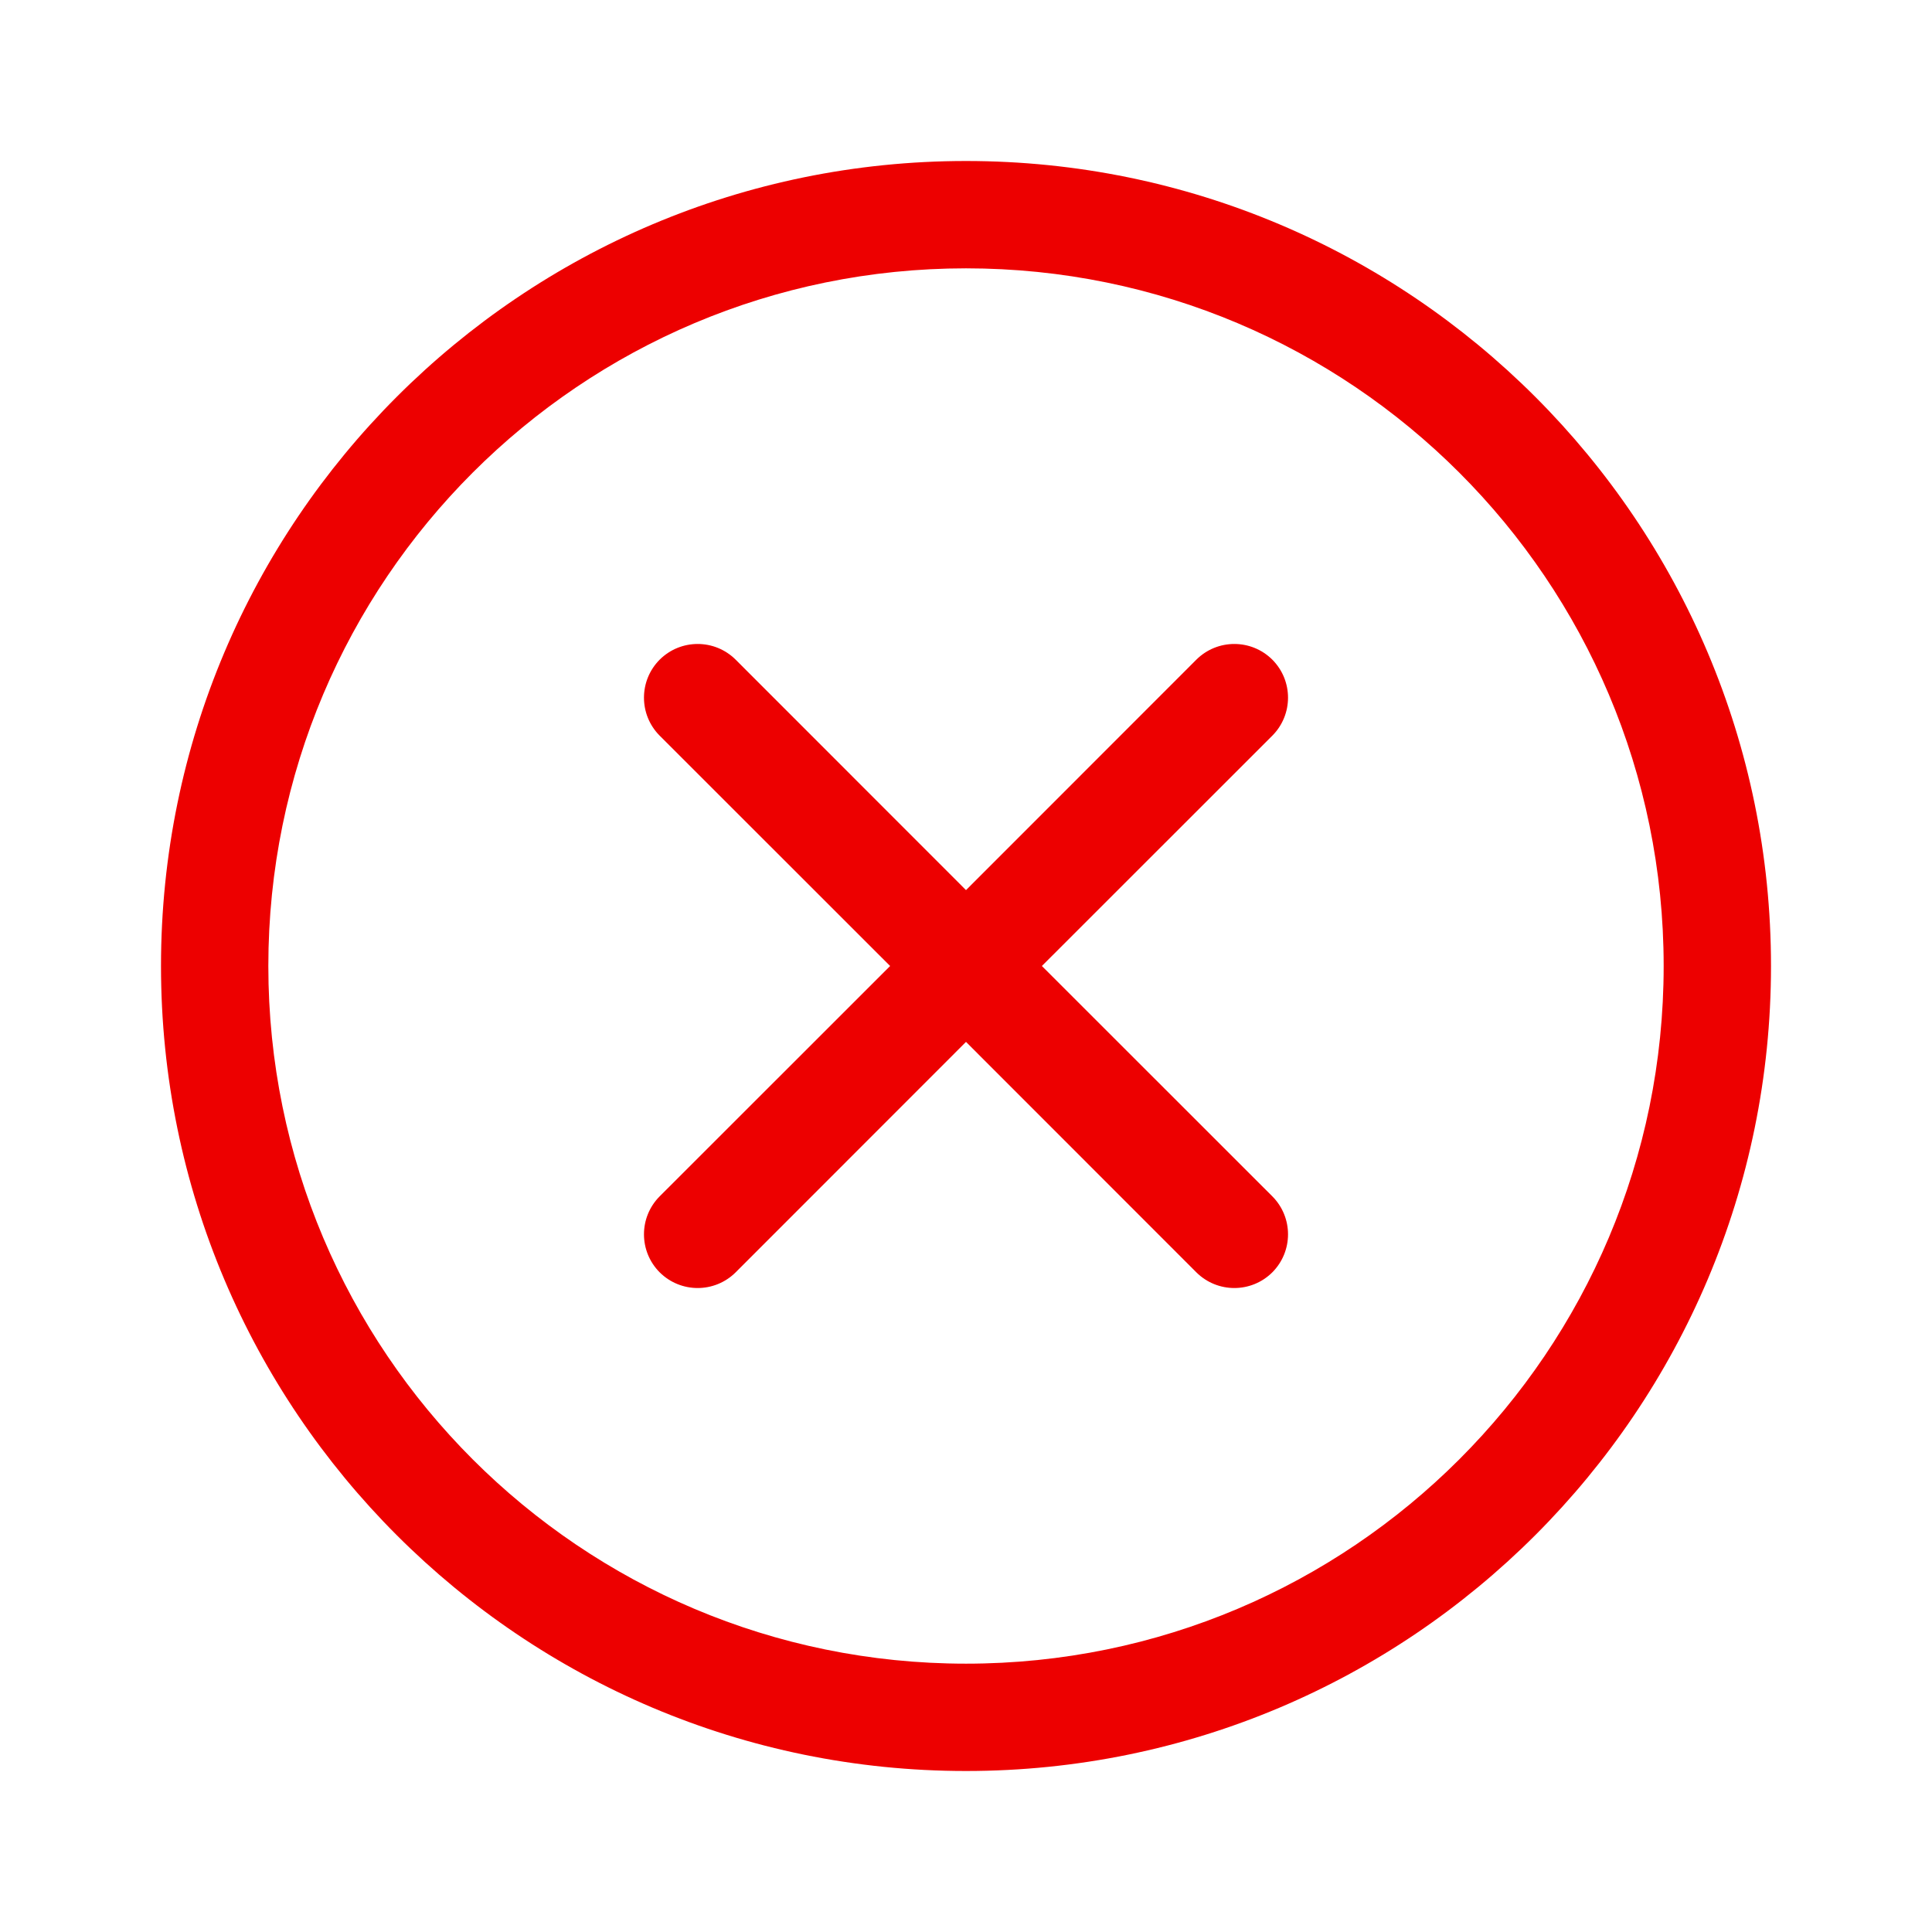
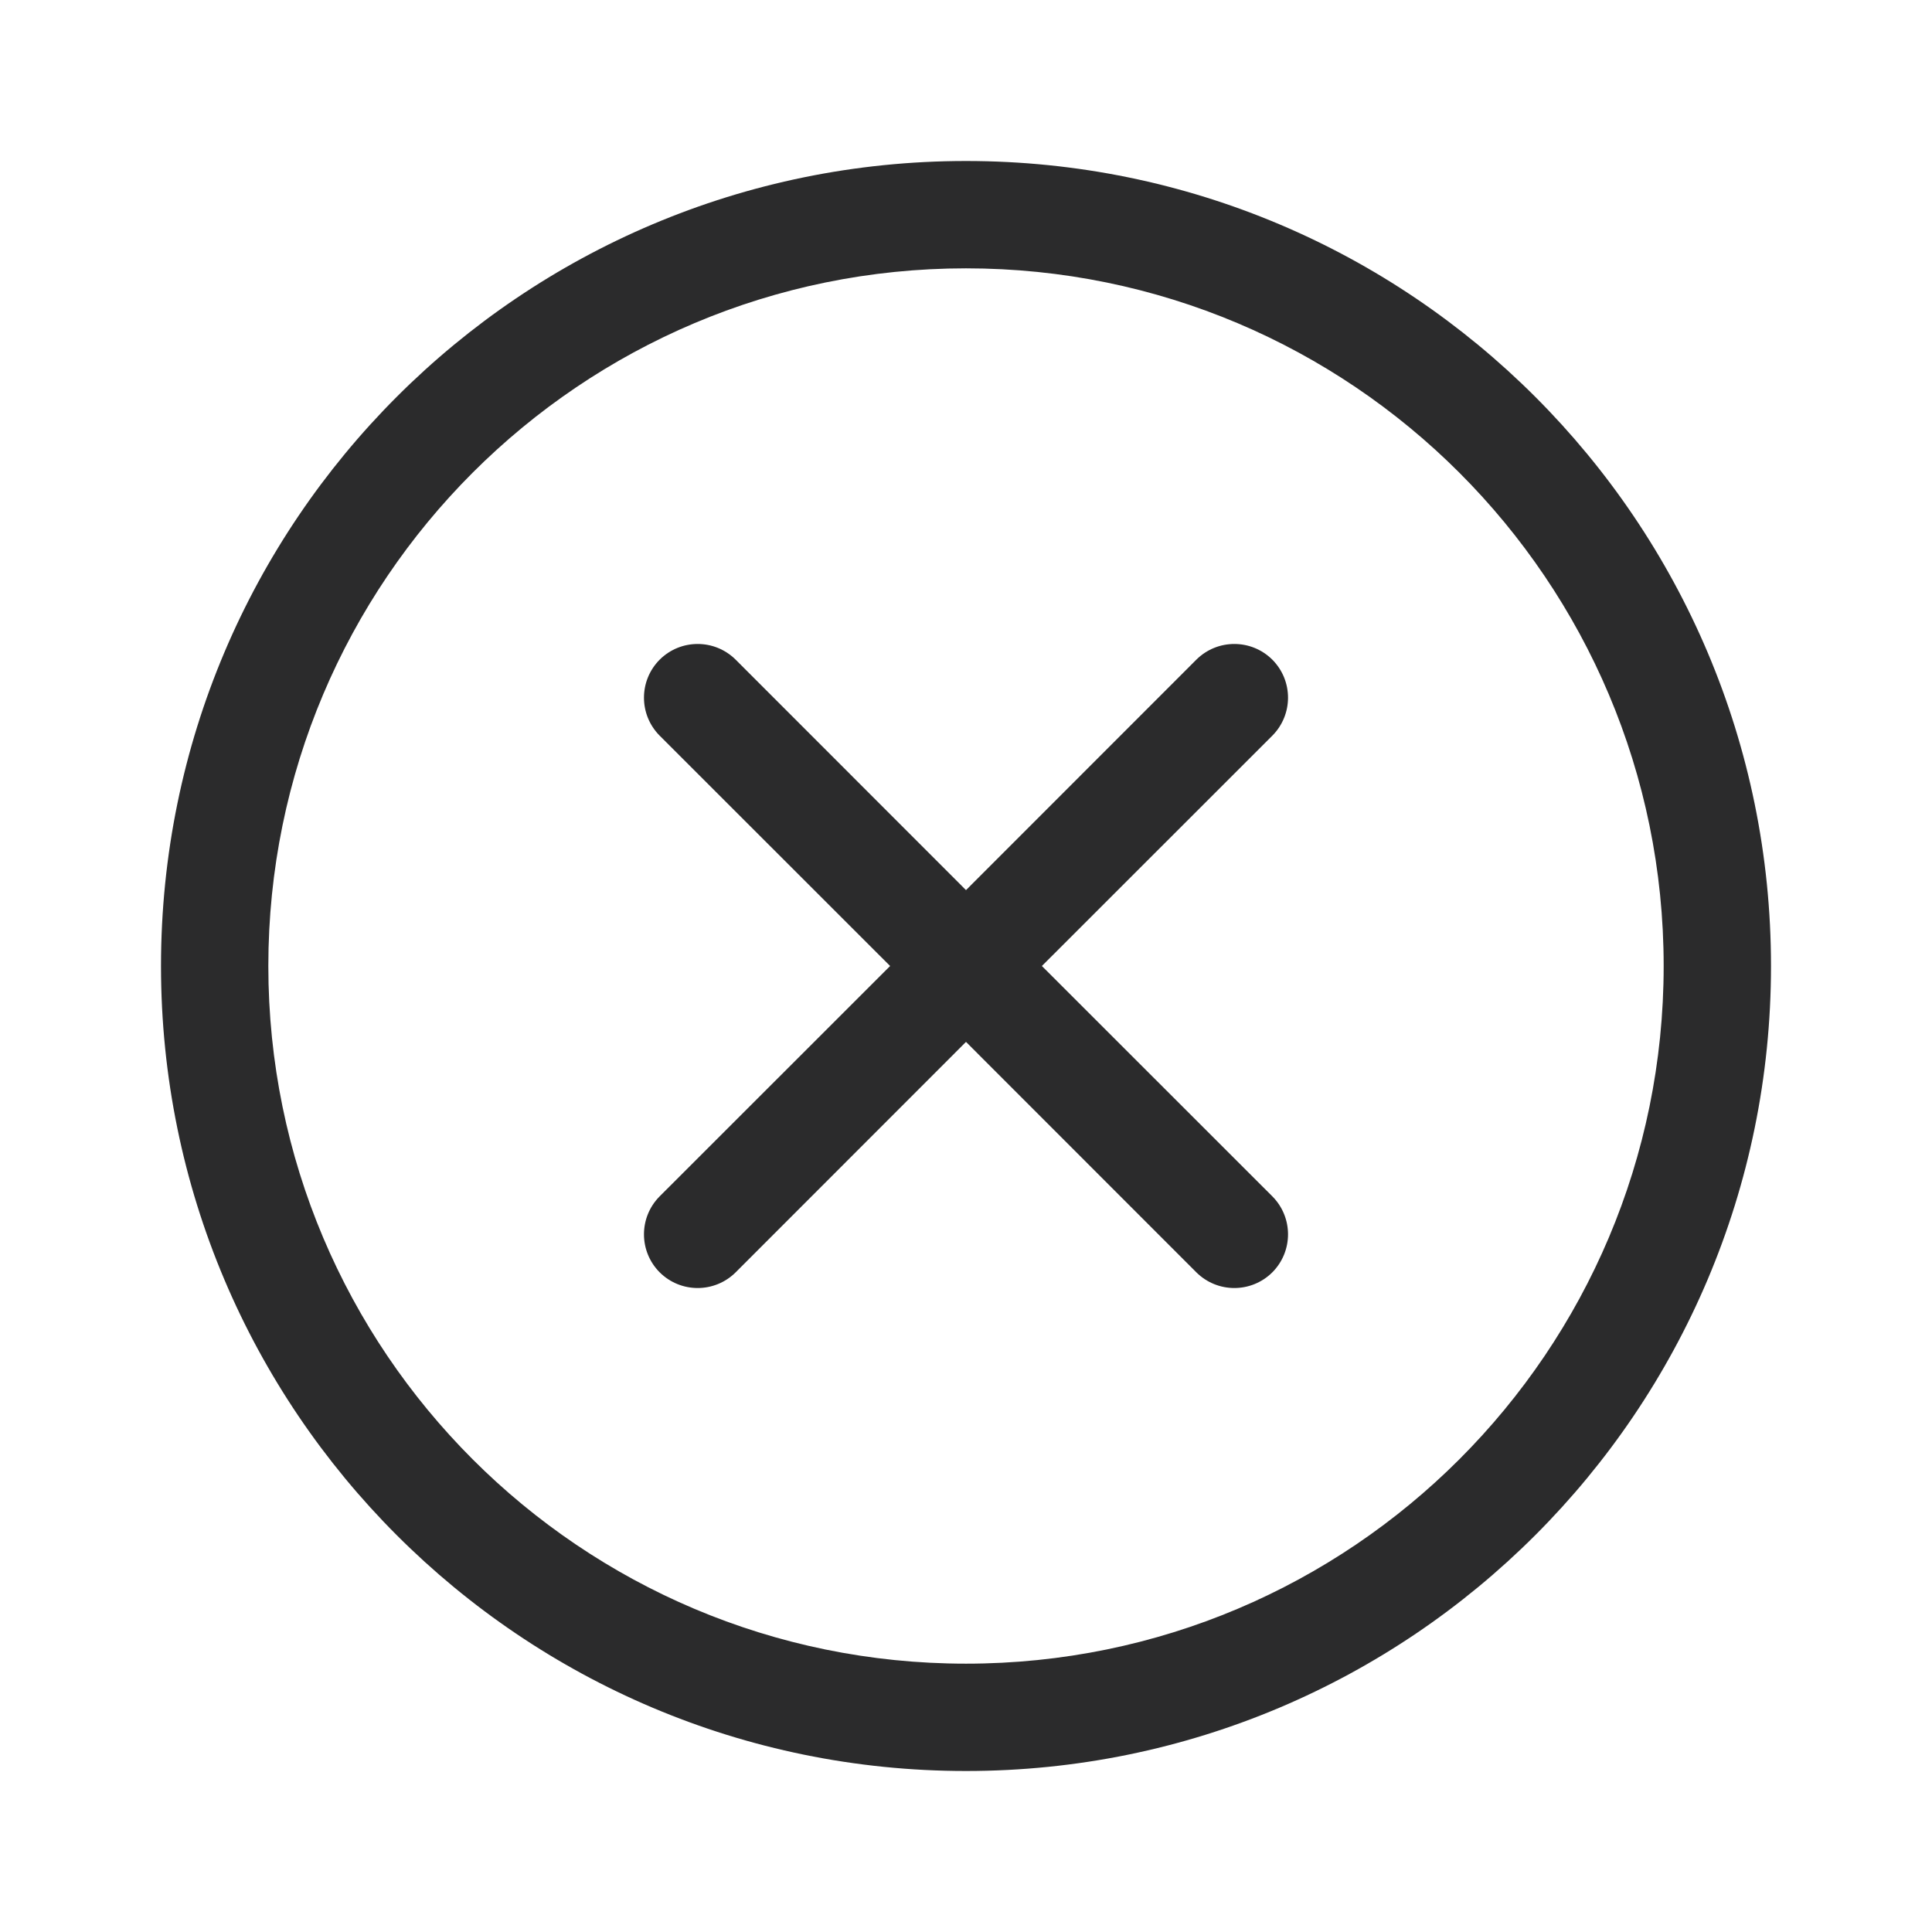
<svg xmlns="http://www.w3.org/2000/svg" width="18" height="18" viewBox="0 0 18 18" fill="none">
-   <path fill-rule="evenodd" clip-rule="evenodd" d="M9 2.5C5.41 2.5 2.5 5.41 2.5 9C2.5 12.59 5.41 15.5 9 15.5C12.59 15.5 15.5 12.59 15.5 9C15.5 5.41 12.59 2.5 9 2.5ZM1.5 9C1.5 4.858 4.858 1.5 9 1.5C13.142 1.5 16.5 4.858 16.5 9C16.5 13.142 13.142 16.5 9 16.5C4.858 16.5 1.5 13.142 1.5 9ZM6.146 6.146C6.342 5.951 6.658 5.951 6.854 6.146L9 8.293L11.146 6.146C11.342 5.951 11.658 5.951 11.854 6.146C12.049 6.342 12.049 6.658 11.854 6.854L9.707 9L11.854 11.146C12.049 11.342 12.049 11.658 11.854 11.854C11.658 12.049 11.342 12.049 11.146 11.854L9 9.707L6.854 11.854C6.658 12.049 6.342 12.049 6.146 11.854C5.951 11.658 5.951 11.342 6.146 11.146L8.293 9L6.146 6.854C5.951 6.658 5.951 6.342 6.146 6.146Z" fill="#ED0000" />
+   <path fill-rule="evenodd" clip-rule="evenodd" d="M9 2.5C5.41 2.5 2.5 5.41 2.5 9C2.5 12.59 5.41 15.5 9 15.5C12.59 15.5 15.5 12.59 15.5 9C15.5 5.41 12.59 2.5 9 2.5ZM1.5 9C1.5 4.858 4.858 1.5 9 1.5C13.142 1.5 16.5 4.858 16.5 9C16.5 13.142 13.142 16.5 9 16.5C4.858 16.5 1.5 13.142 1.5 9ZM6.146 6.146C6.342 5.951 6.658 5.951 6.854 6.146L9 8.293L11.146 6.146C11.342 5.951 11.658 5.951 11.854 6.146C12.049 6.342 12.049 6.658 11.854 6.854L9.707 9L11.854 11.146C12.049 11.342 12.049 11.658 11.854 11.854C11.658 12.049 11.342 12.049 11.146 11.854L9 9.707L6.854 11.854C6.658 12.049 6.342 12.049 6.146 11.854C5.951 11.658 5.951 11.342 6.146 11.146L8.293 9L6.146 6.854C5.951 6.658 5.951 6.342 6.146 6.146Z" fill="#2B2B2C" />
</svg>
